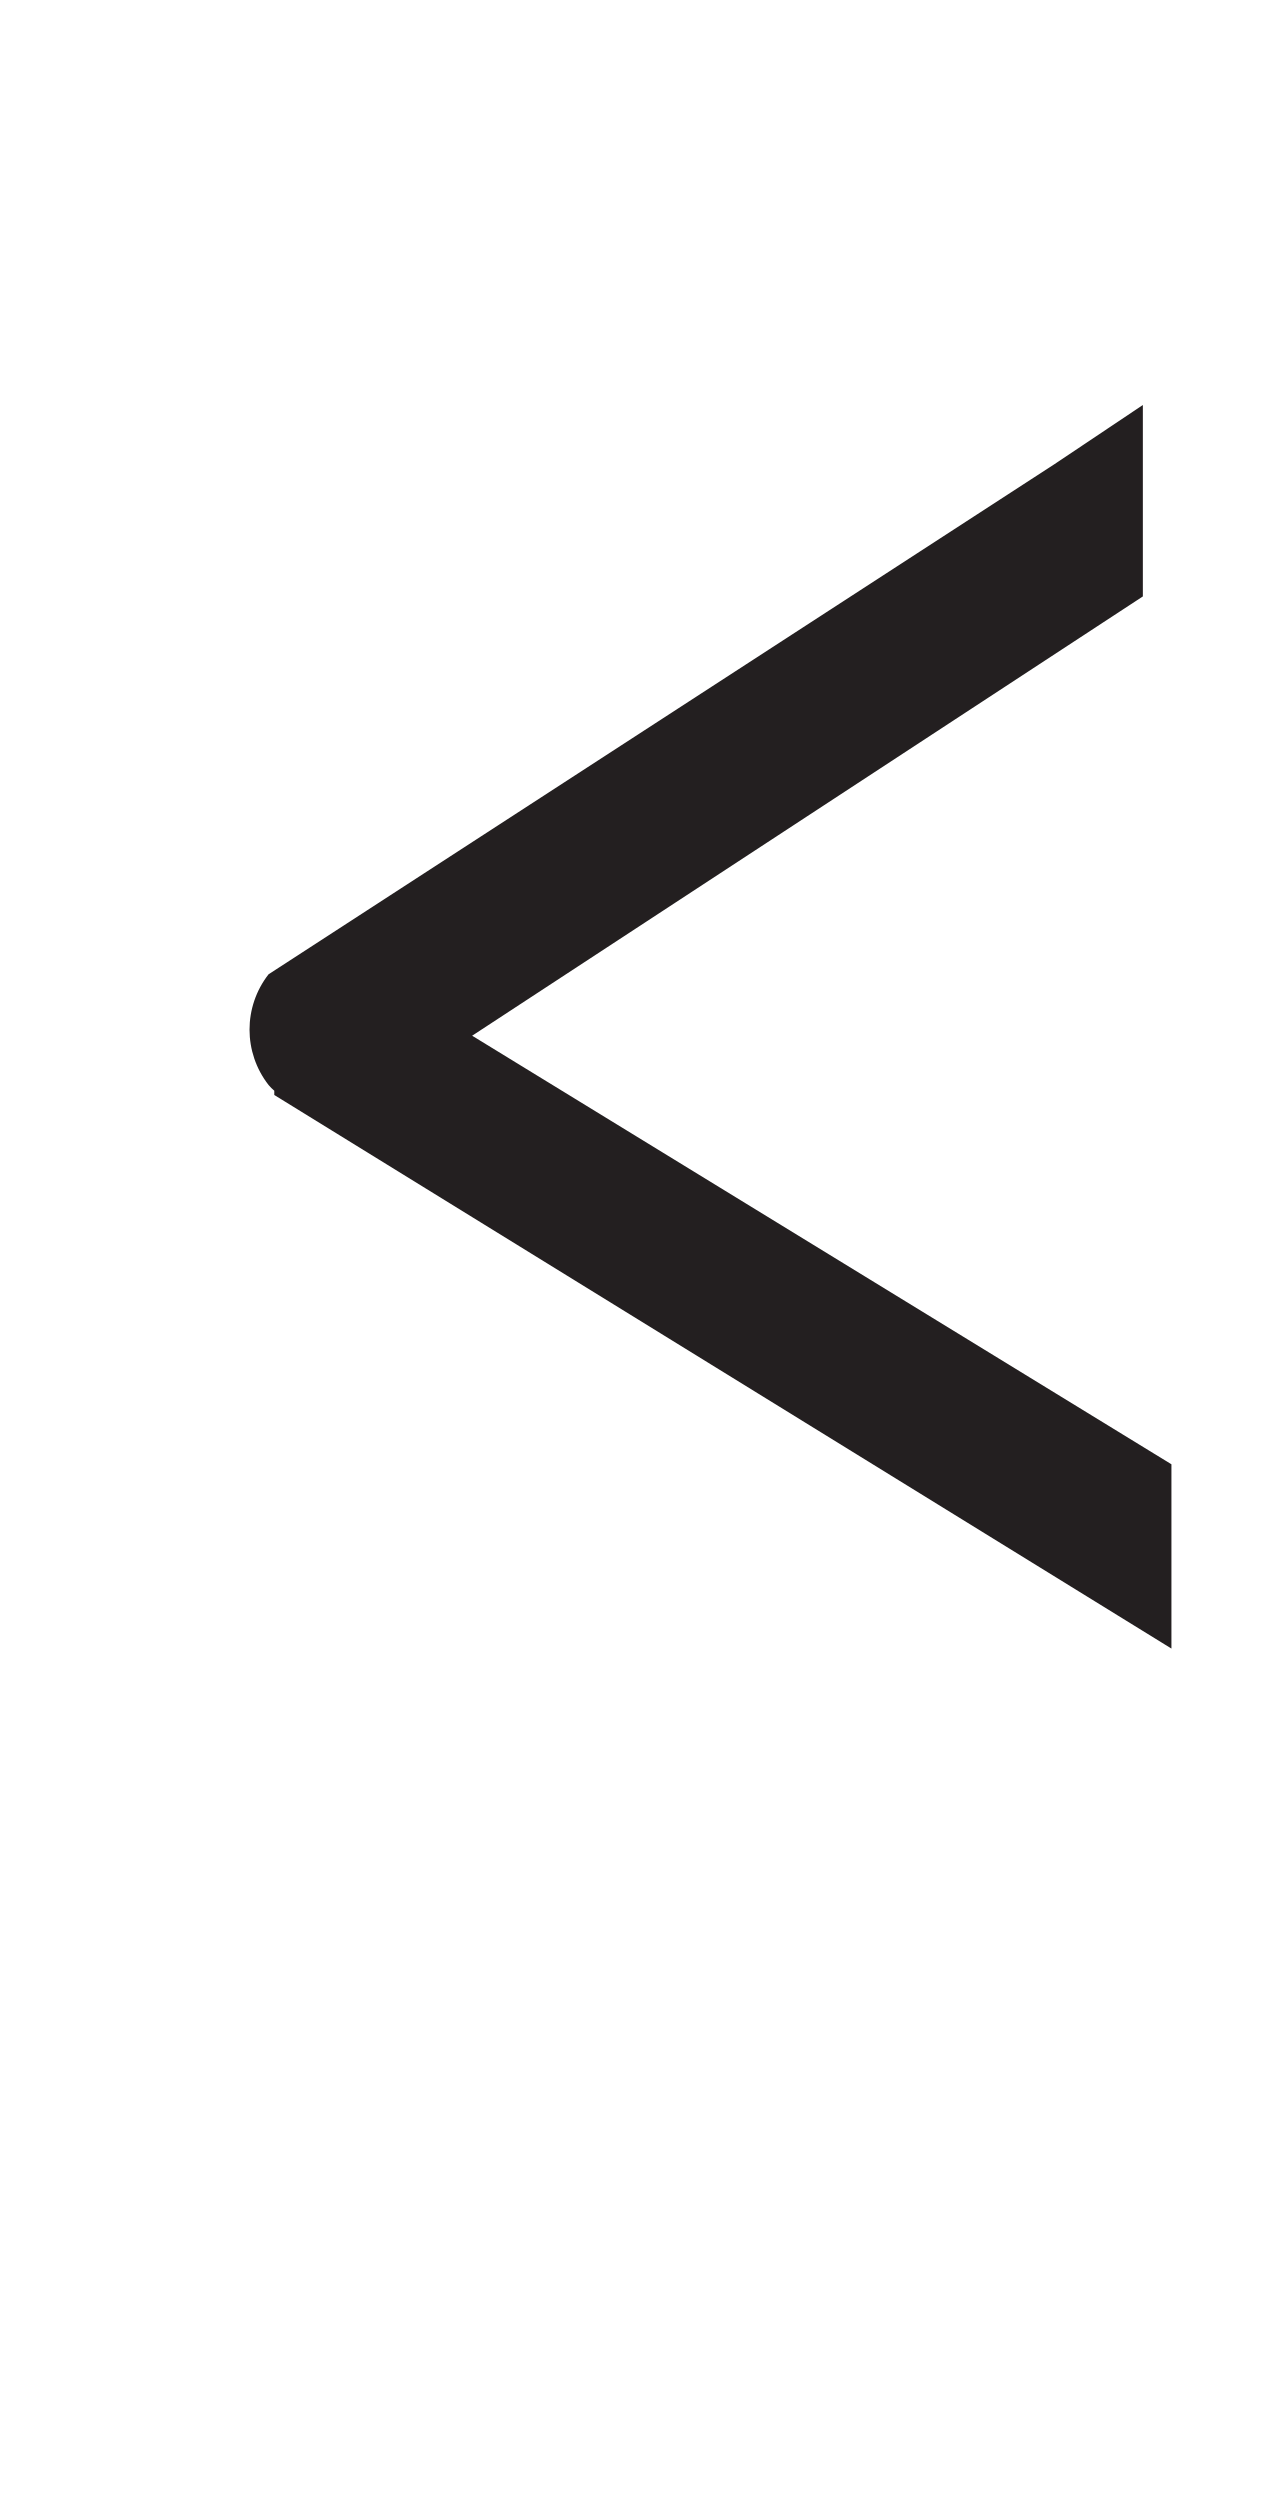
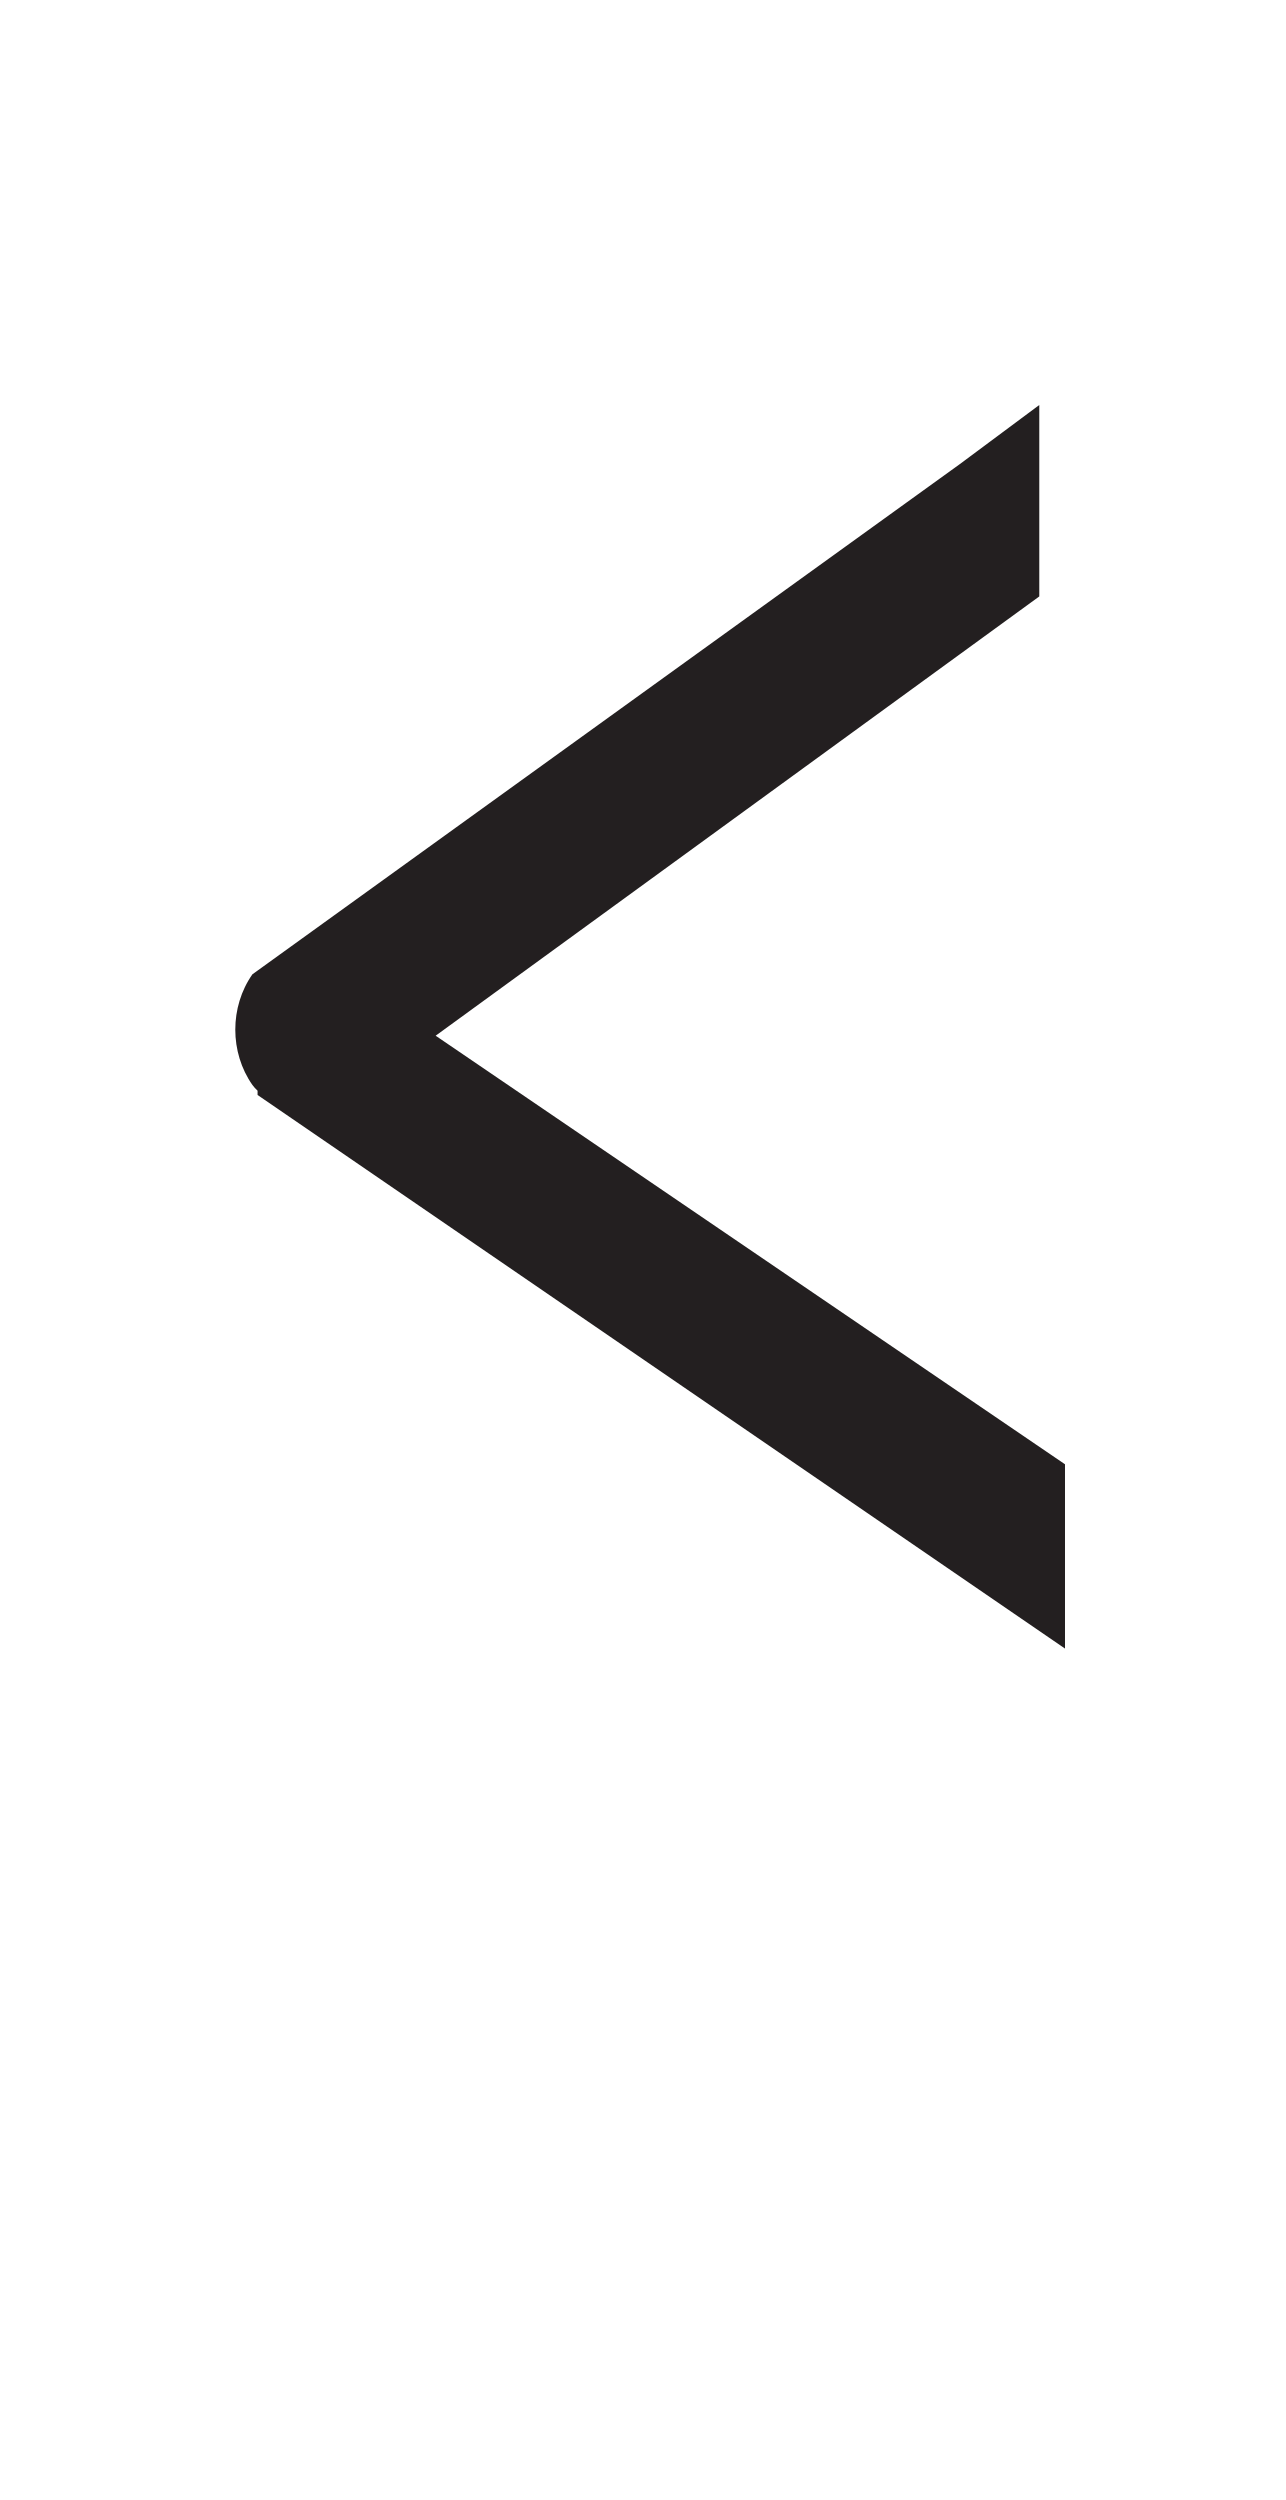
<svg xmlns="http://www.w3.org/2000/svg" viewBox="0 0 18 35">
  <defs>
    <style>.a{fill:#231f20;}</style>
  </defs>
-   <path class="a" d="M3.76,13.64l11-7.14L16,5.67l0,2.68L6.61,14.5l9.79,6,0,2.58L3.84,15.33l0-.06a.6.6,0,0,1-.08-.08A1.26,1.26,0,0,1,3.76,13.64Z" />
+   <g transform="matrix(.9 0 0 1 .15 0)">
+     <path class="a" d="M3.76,13.64l11-7.14L16,5.67l0,2.68L6.61,14.5l9.79,6,0,2.58L3.84,15.33l0-.06a.6.6,0,0,1-.08-.08A1.26,1.26,0,0,1,3.76,13.64Z" />
+   </g>
</svg>
